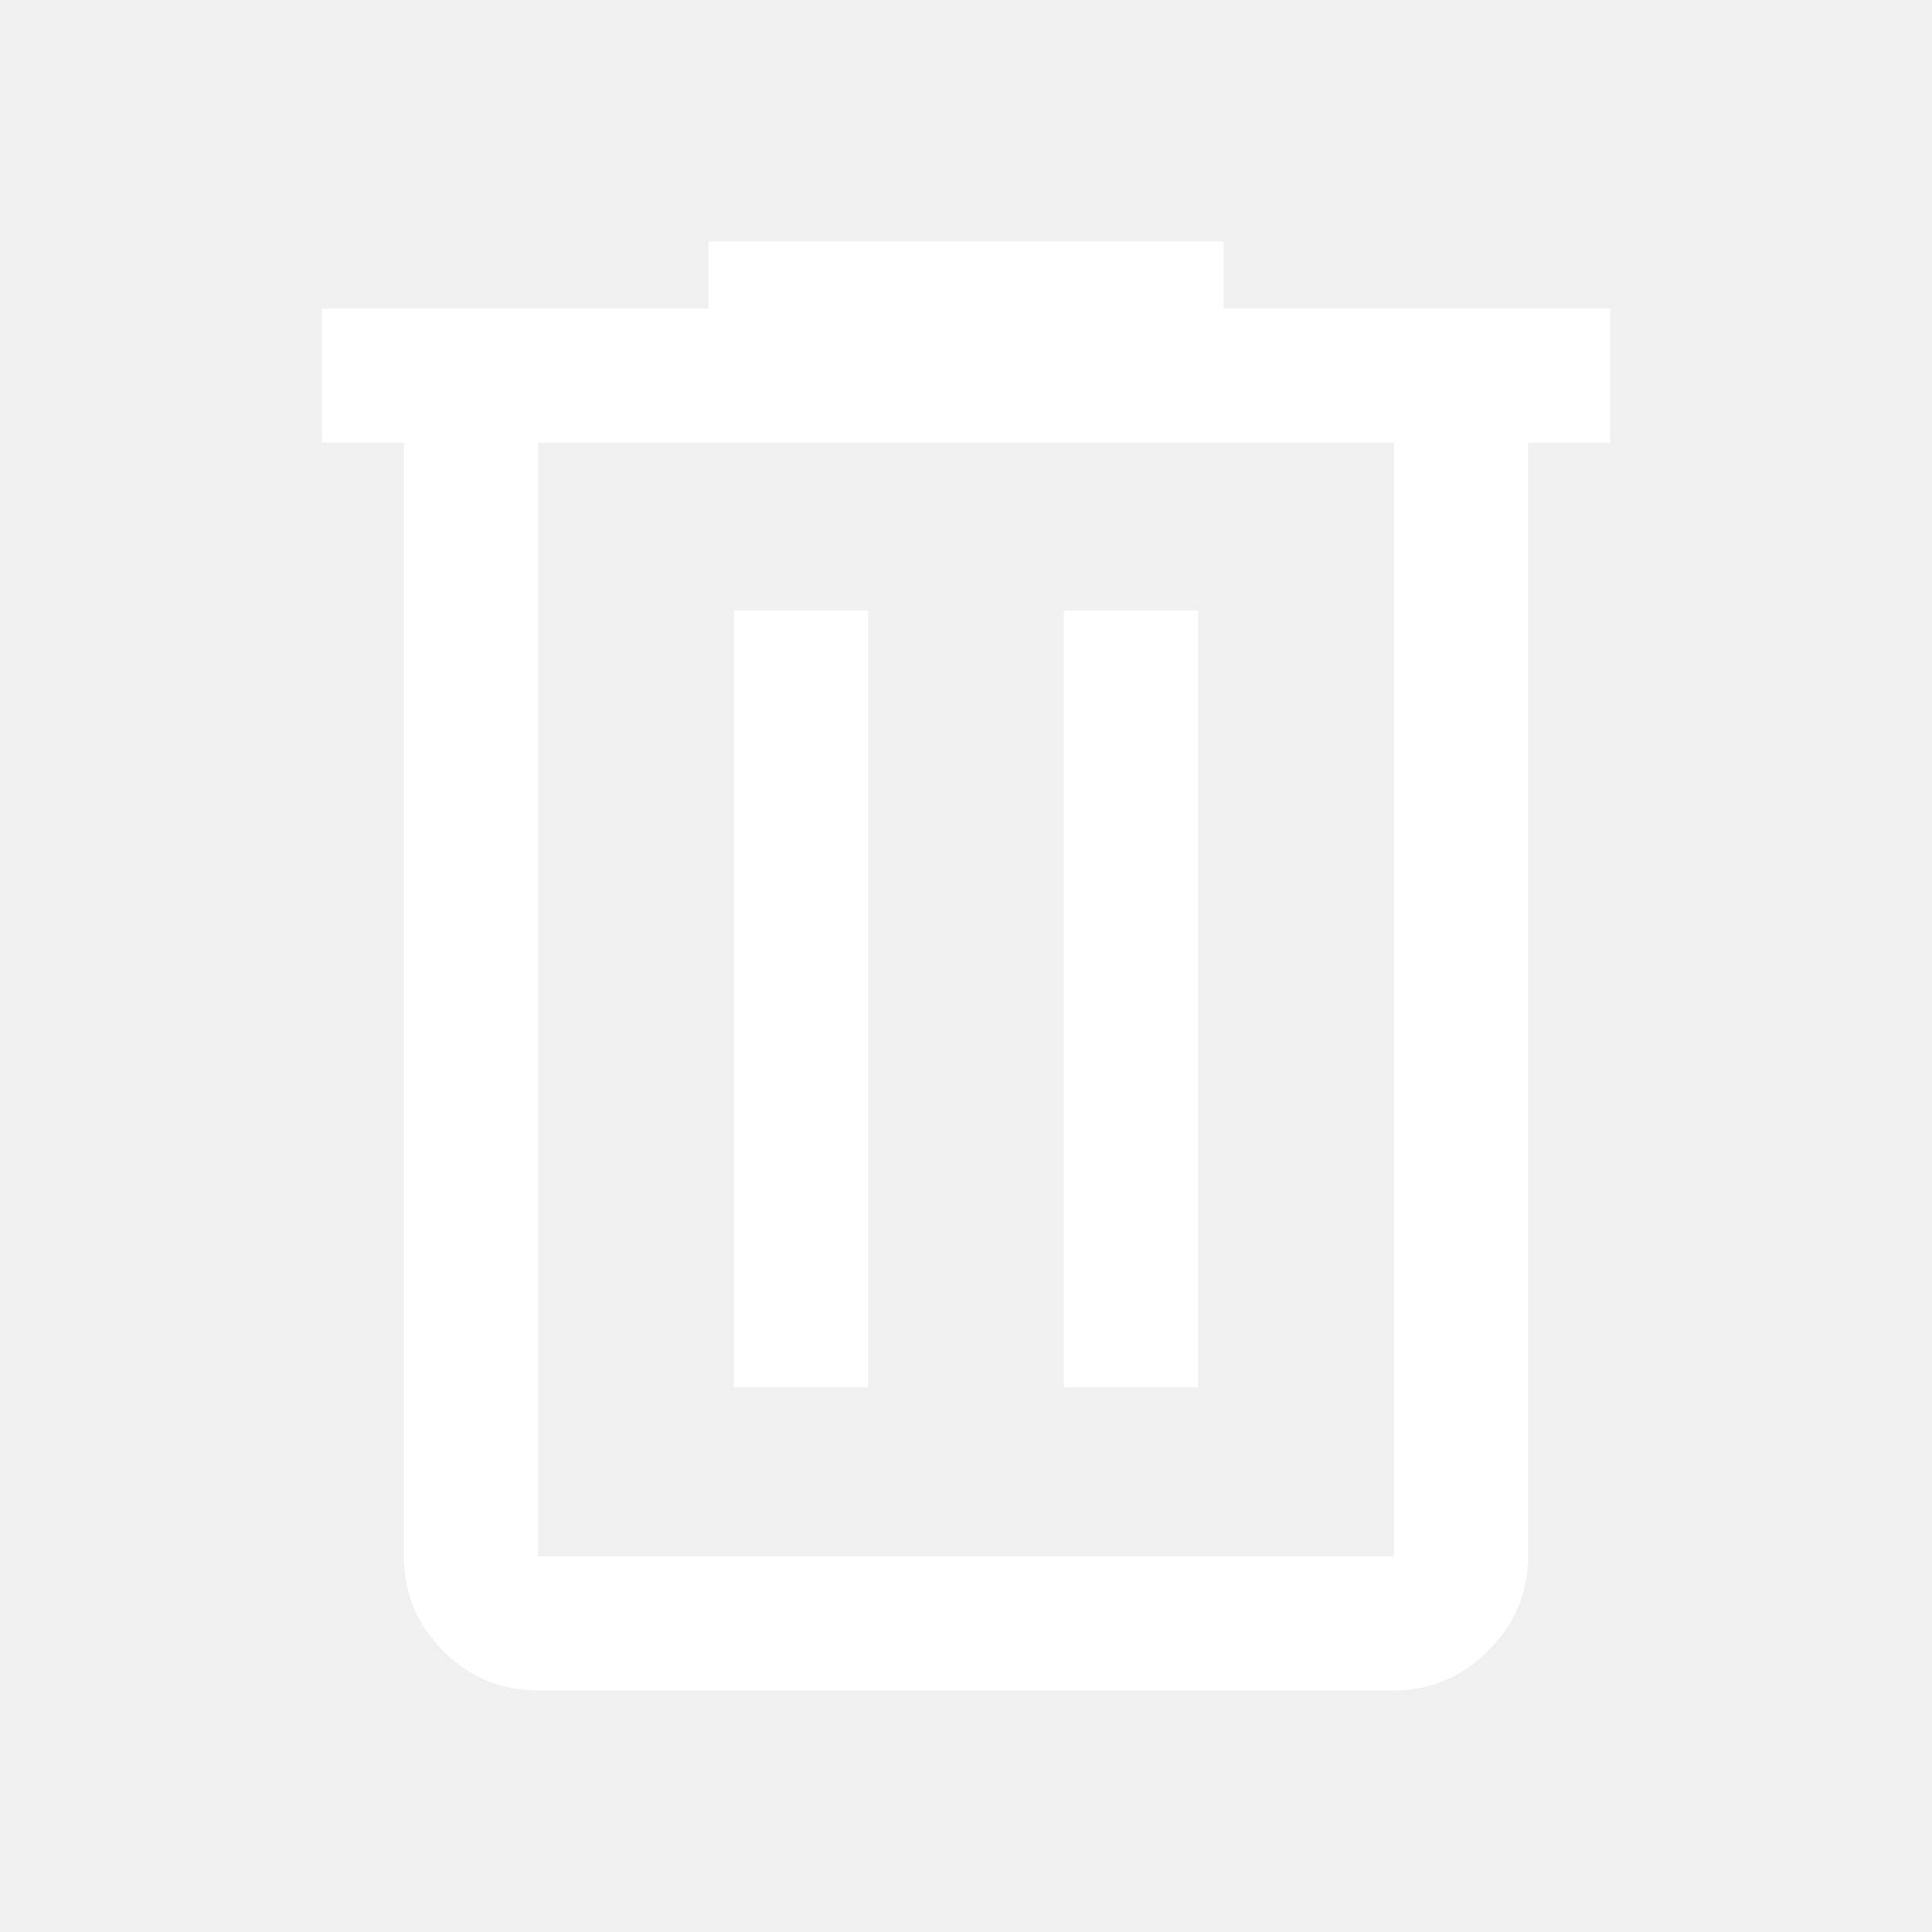
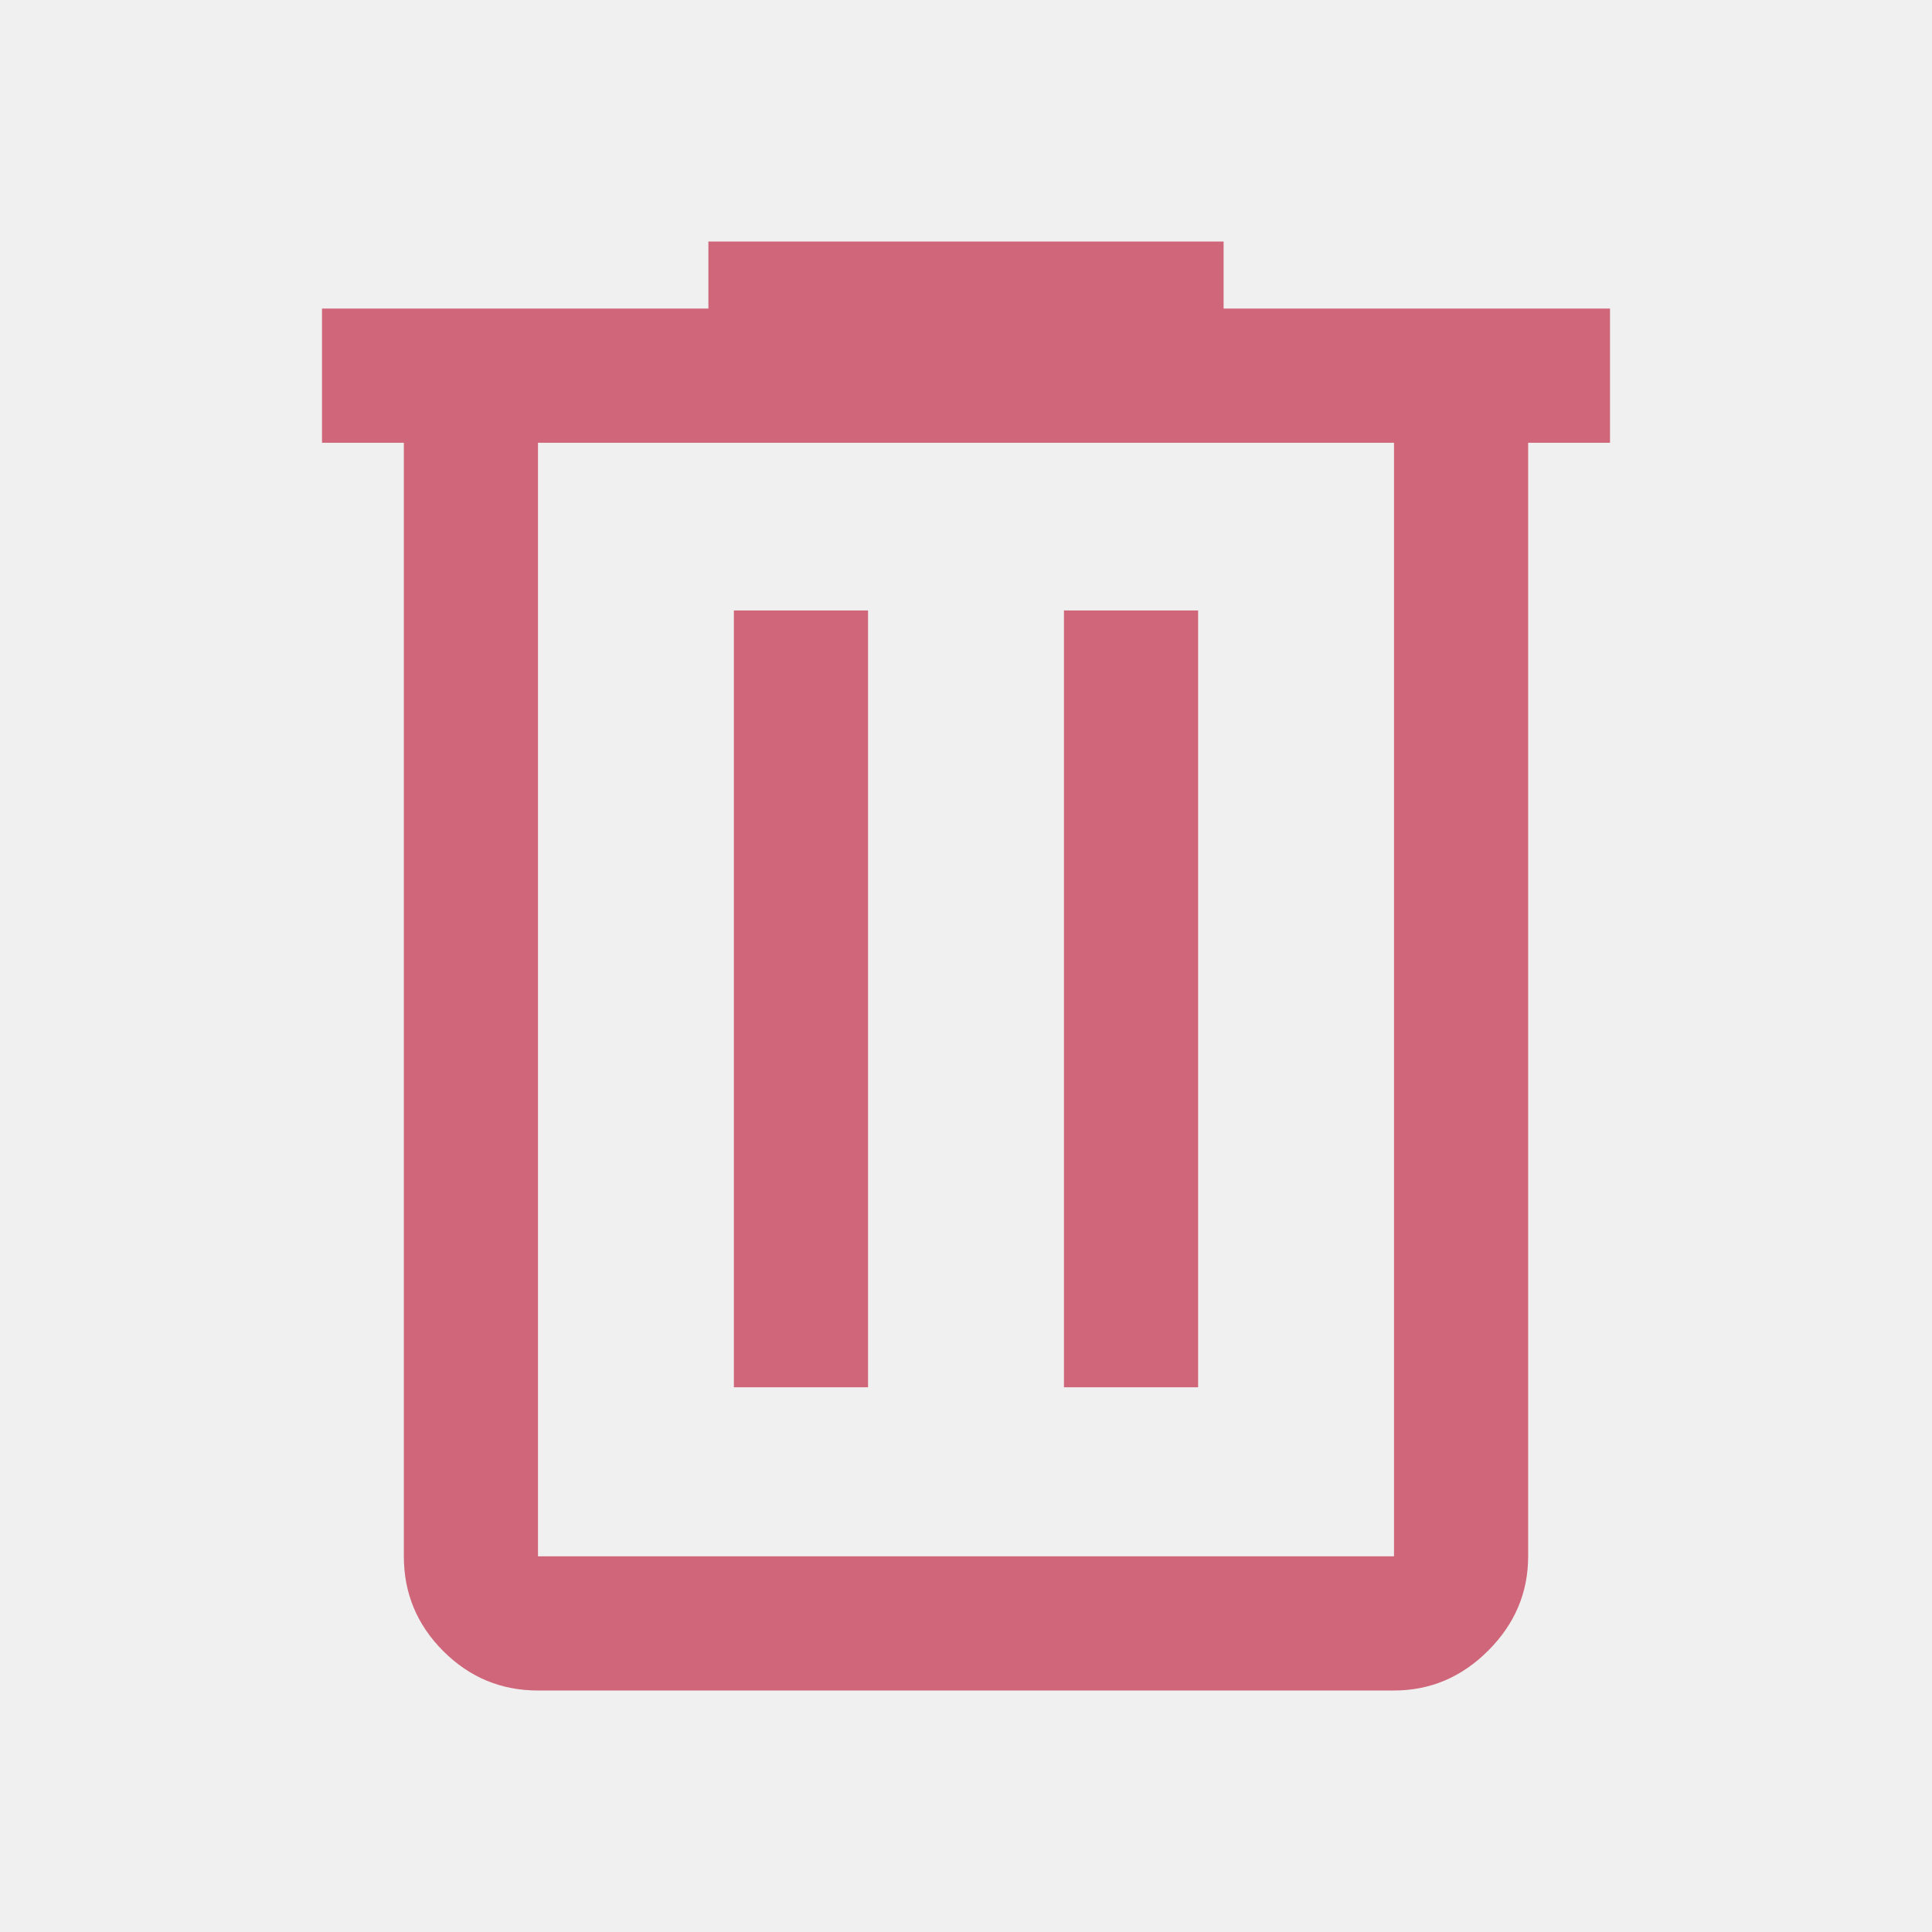
- <svg xmlns="http://www.w3.org/2000/svg" height="24px" viewBox="0 -960 960 960" width="24px" fill="#FFFFFF">
+ <svg xmlns="http://www.w3.org/2000/svg" height="24px" viewBox="0 -960 960 960" width="24px" fill="#CF6679">
  <path d="M267.33-120q-27.5 0-47.08-19.58-19.58-19.59-19.58-47.09V-740H160v-66.67h192V-840h256v33.33h192V-740h-40.67v553.33q0 27-19.83 46.84Q719.67-120 692.67-120H267.33Zm425.34-620H267.33v553.33h425.34V-740Zm-328 469.33h66.66v-386h-66.66v386Zm164 0h66.66v-386h-66.66v386ZM267.33-740v553.33V-740Z" />
</svg>
